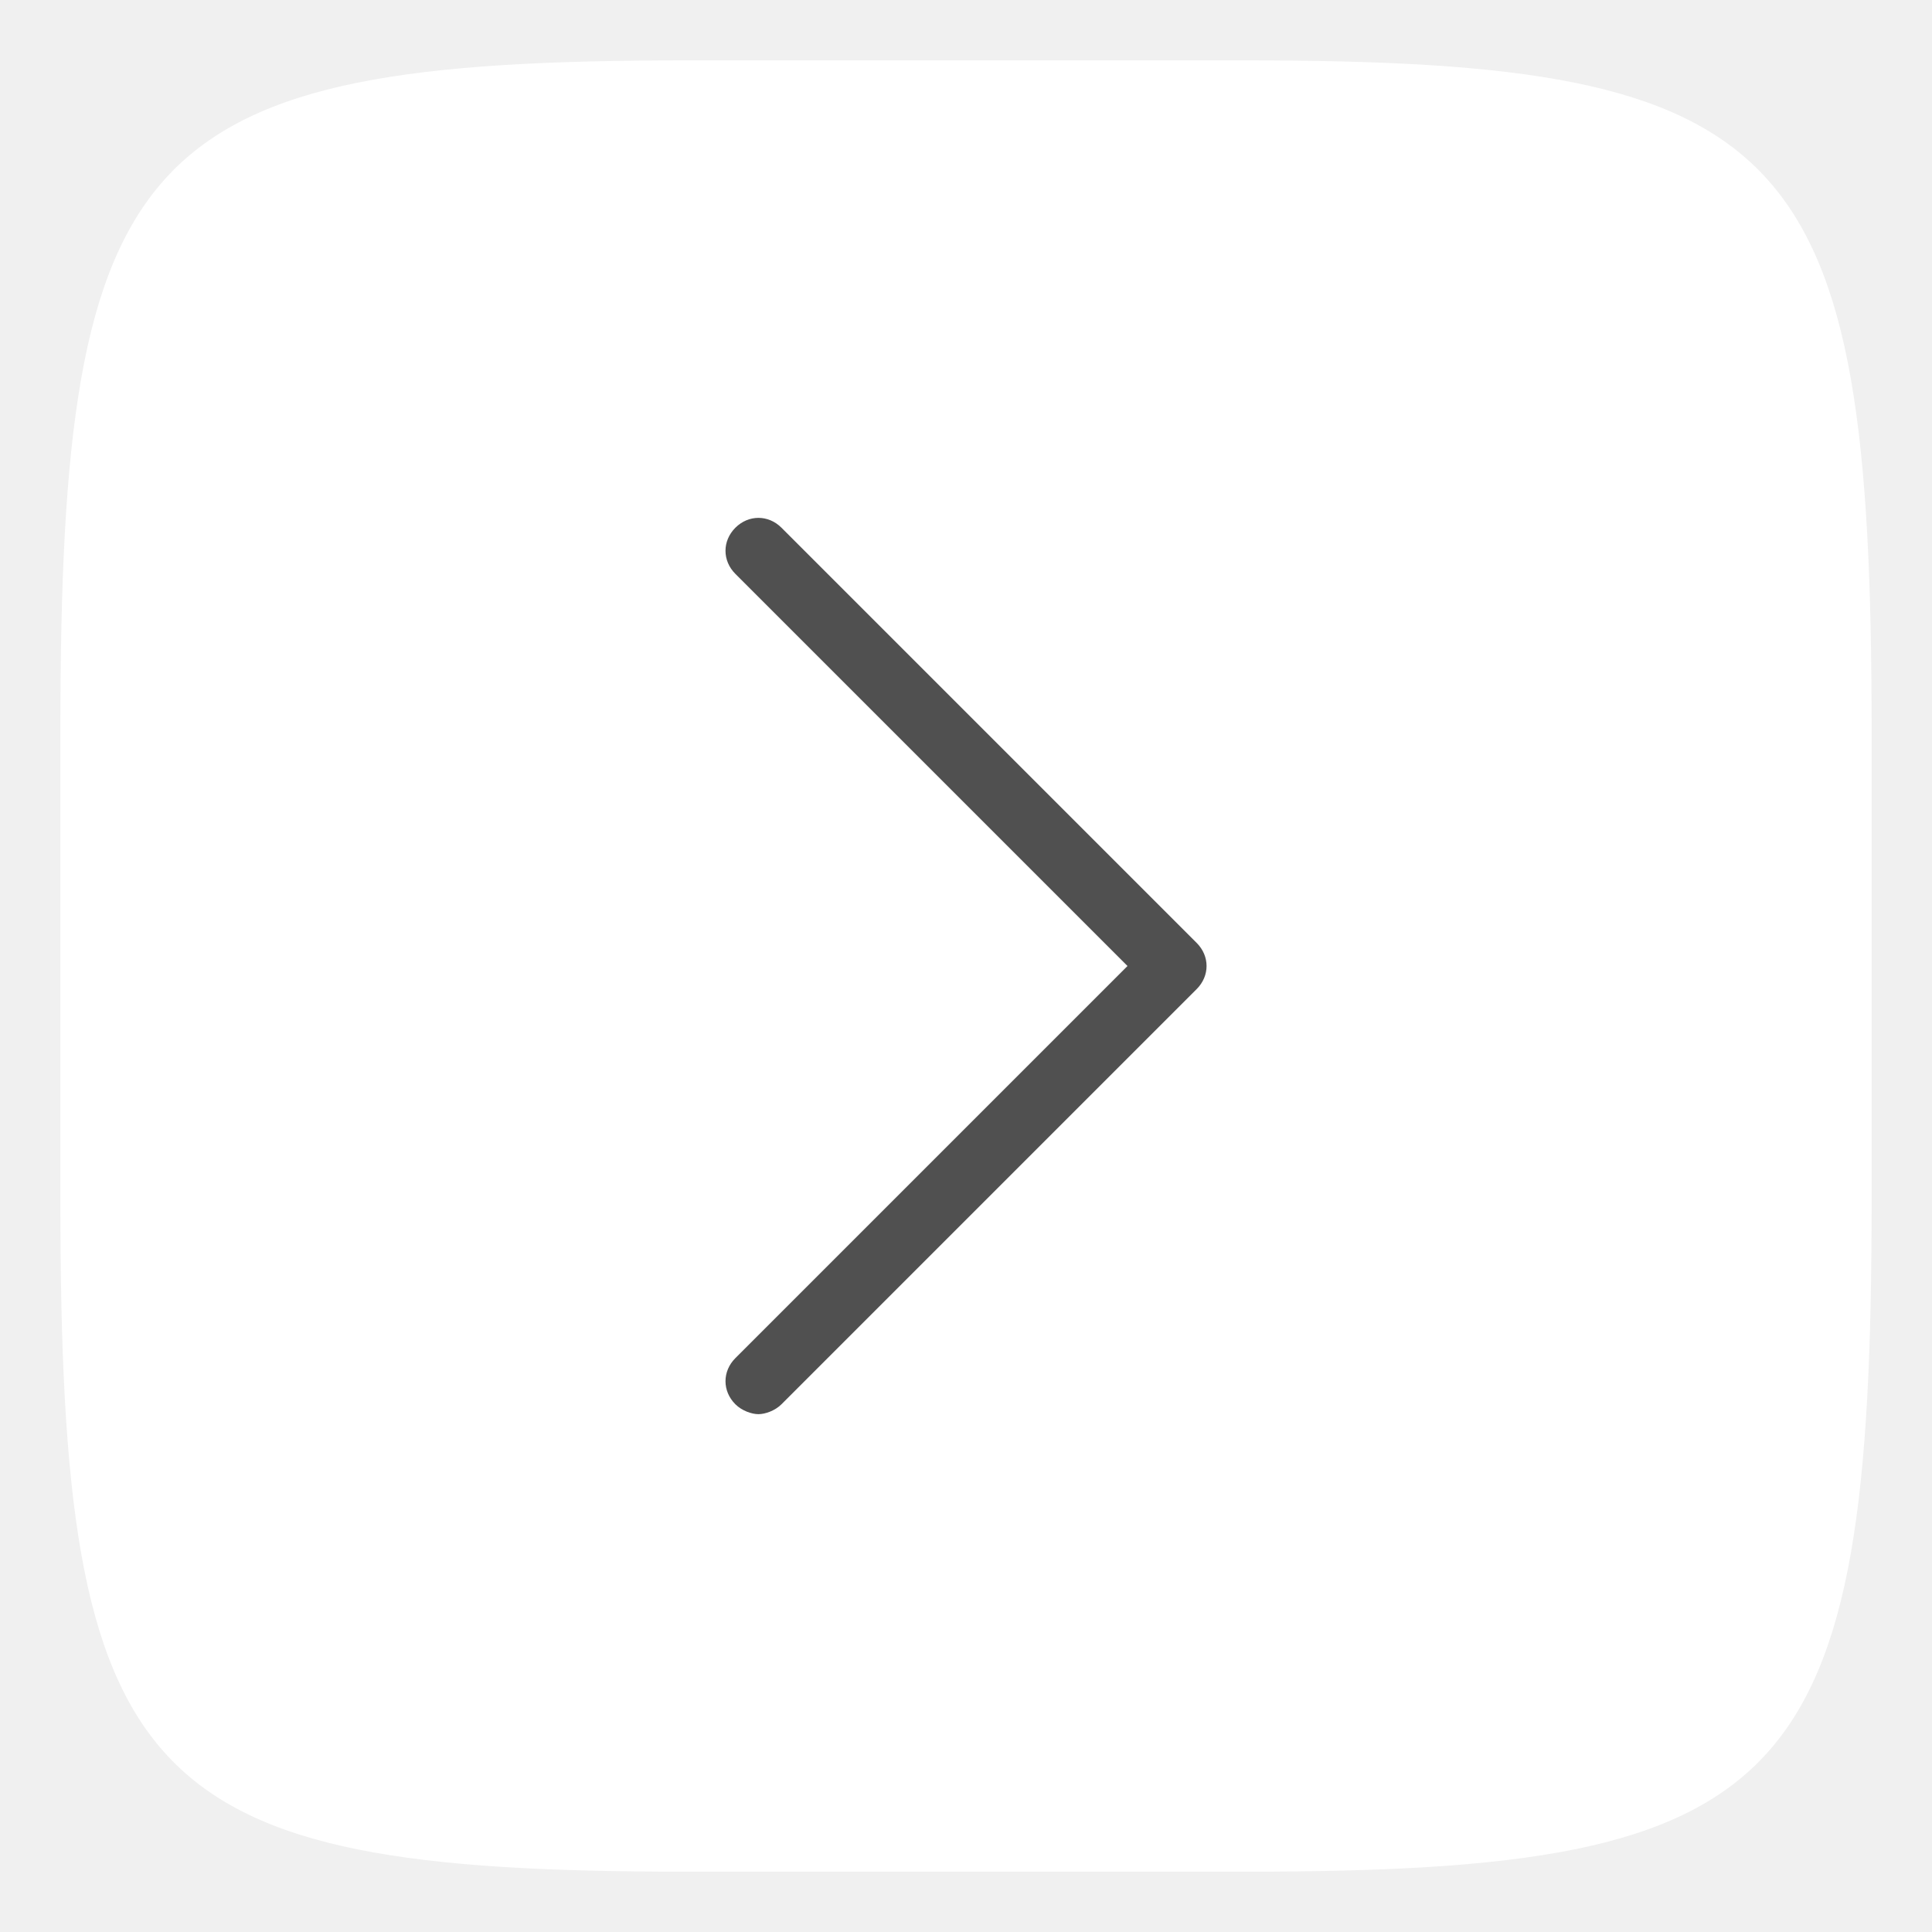
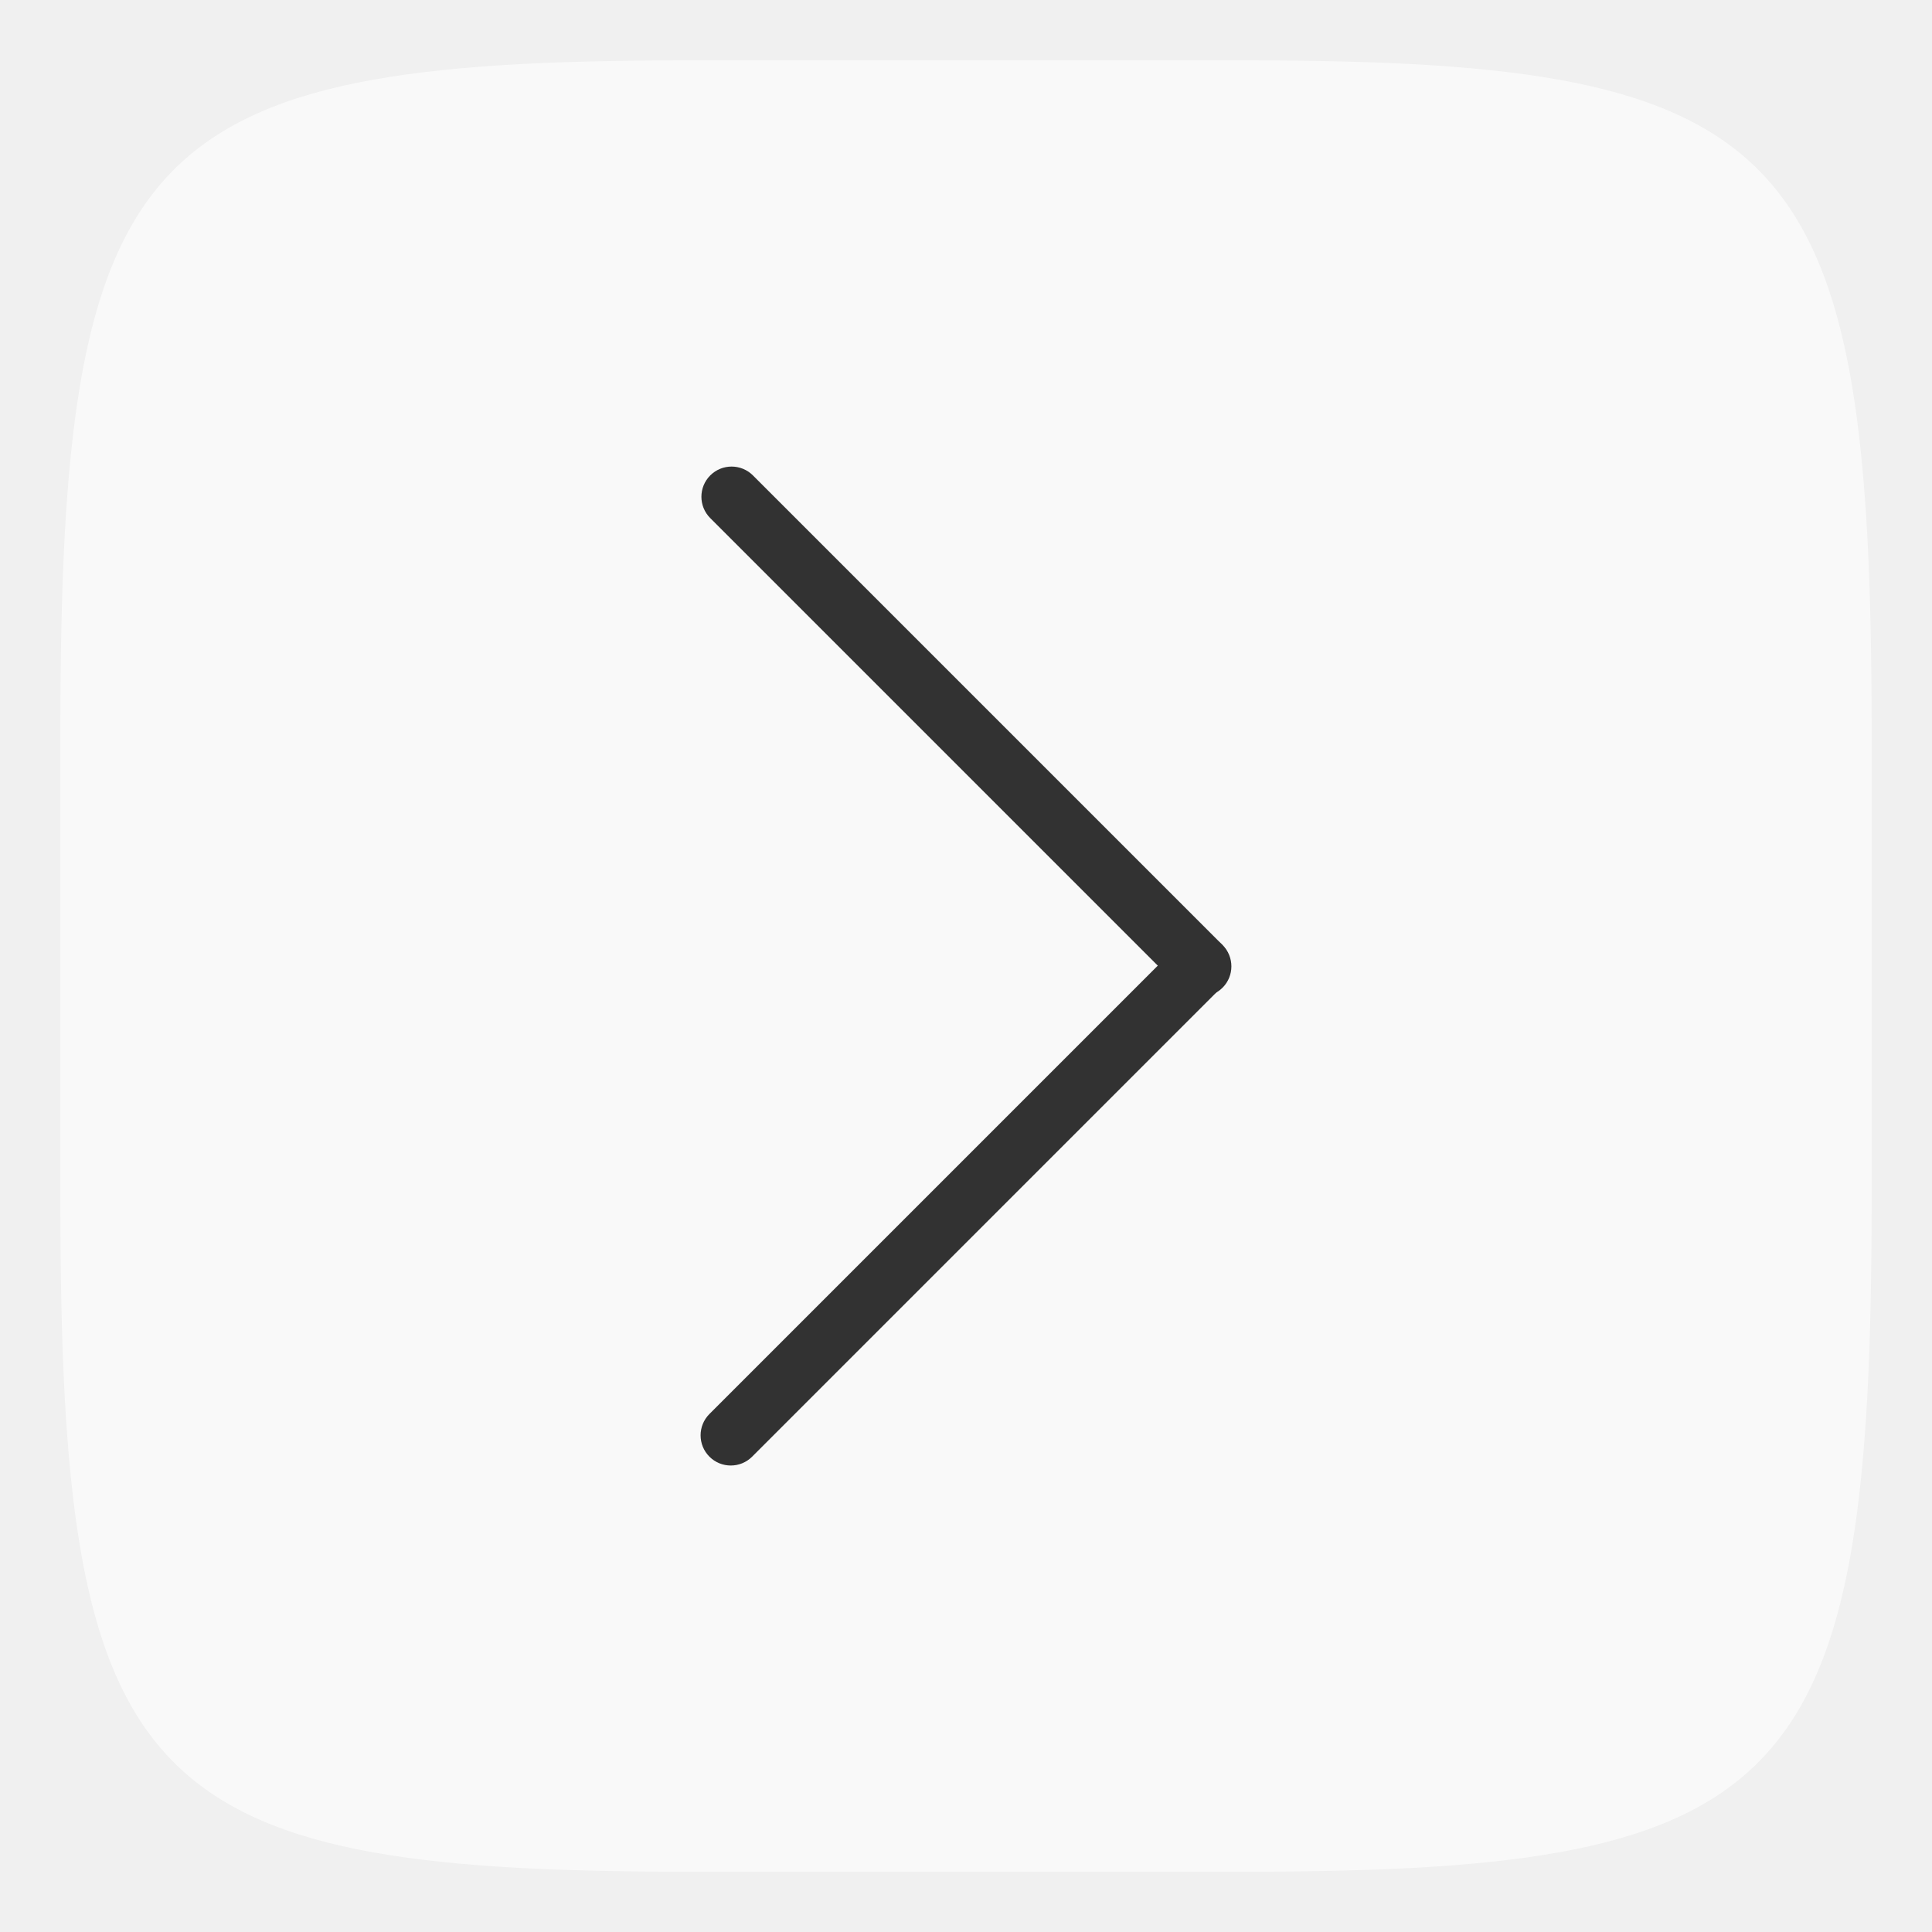
- <svg xmlns="http://www.w3.org/2000/svg" width="32" height="32" version="1.1">
-   <path d="m20.621 1c9.081 0 10.379 1.387 10.379 11.108v7.785c0 9.72-1.298 11.108-10.379 11.108h-9.242c-9.081 0-10.379-1.387-10.379-11.108v-7.785c0-9.72 1.298-11.108 10.379-11.108z" enable-background="new" fill="#fff" stroke-width="2.062" />
-   <path d="m12.944 8.741c-0.218-0.218-0.546-0.218-0.764 0-0.218 0.218-0.218 0.546 0 0.764l6.495 6.495-6.495 6.495c-0.218 0.218-0.218 0.546 0 0.764 0.109 0.109 0.273 0.164 0.382 0.164 0.109 0 0.273-0.055 0.382-0.164l6.877-6.877c0.218-0.218 0.218-0.546 0-0.764z" fill="#505050" stroke-width=".018" p-id="10172" />
+ <svg xmlns="http://www.w3.org/2000/svg" width="32" height="32" version="1.1" id="svg8">
+   <defs id="defs12" />
+   <path d="m20.621 1c9.081 0 10.379 1.387 10.379 11.108v7.785c0 9.72-1.298 11.108-10.379 11.108h-9.242c-9.081 0-10.379-1.387-10.379-11.108v-7.785c0-9.72 1.298-11.108 10.379-11.108z" enable-background="new" fill="#fff" stroke-width="2.062" id="path4" style="opacity:0.6" />
+   <g id="g1290" transform="translate(-42.60411,81.00045)">
+     <rect id="rect135" style="fill:#323232;fill-opacity:1;fill-rule:evenodd;stroke-width:3.78;paint-order:stroke fill markers" ry="0.5" height="1" width="12" y="-90.652" x="-13.264" transform="rotate(45)" />
+     <rect id="rect137" style="fill:#323232;fill-opacity:1;fill-rule:evenodd;stroke-width:3.78;paint-order:stroke fill markers" ry="0.5" height="1" width="12" y="1.281" x="78.65" transform="matrix(0.7071068,-0.7071068,-0.7071068,-0.7071068,0,0)" />
+   </g>
</svg>
